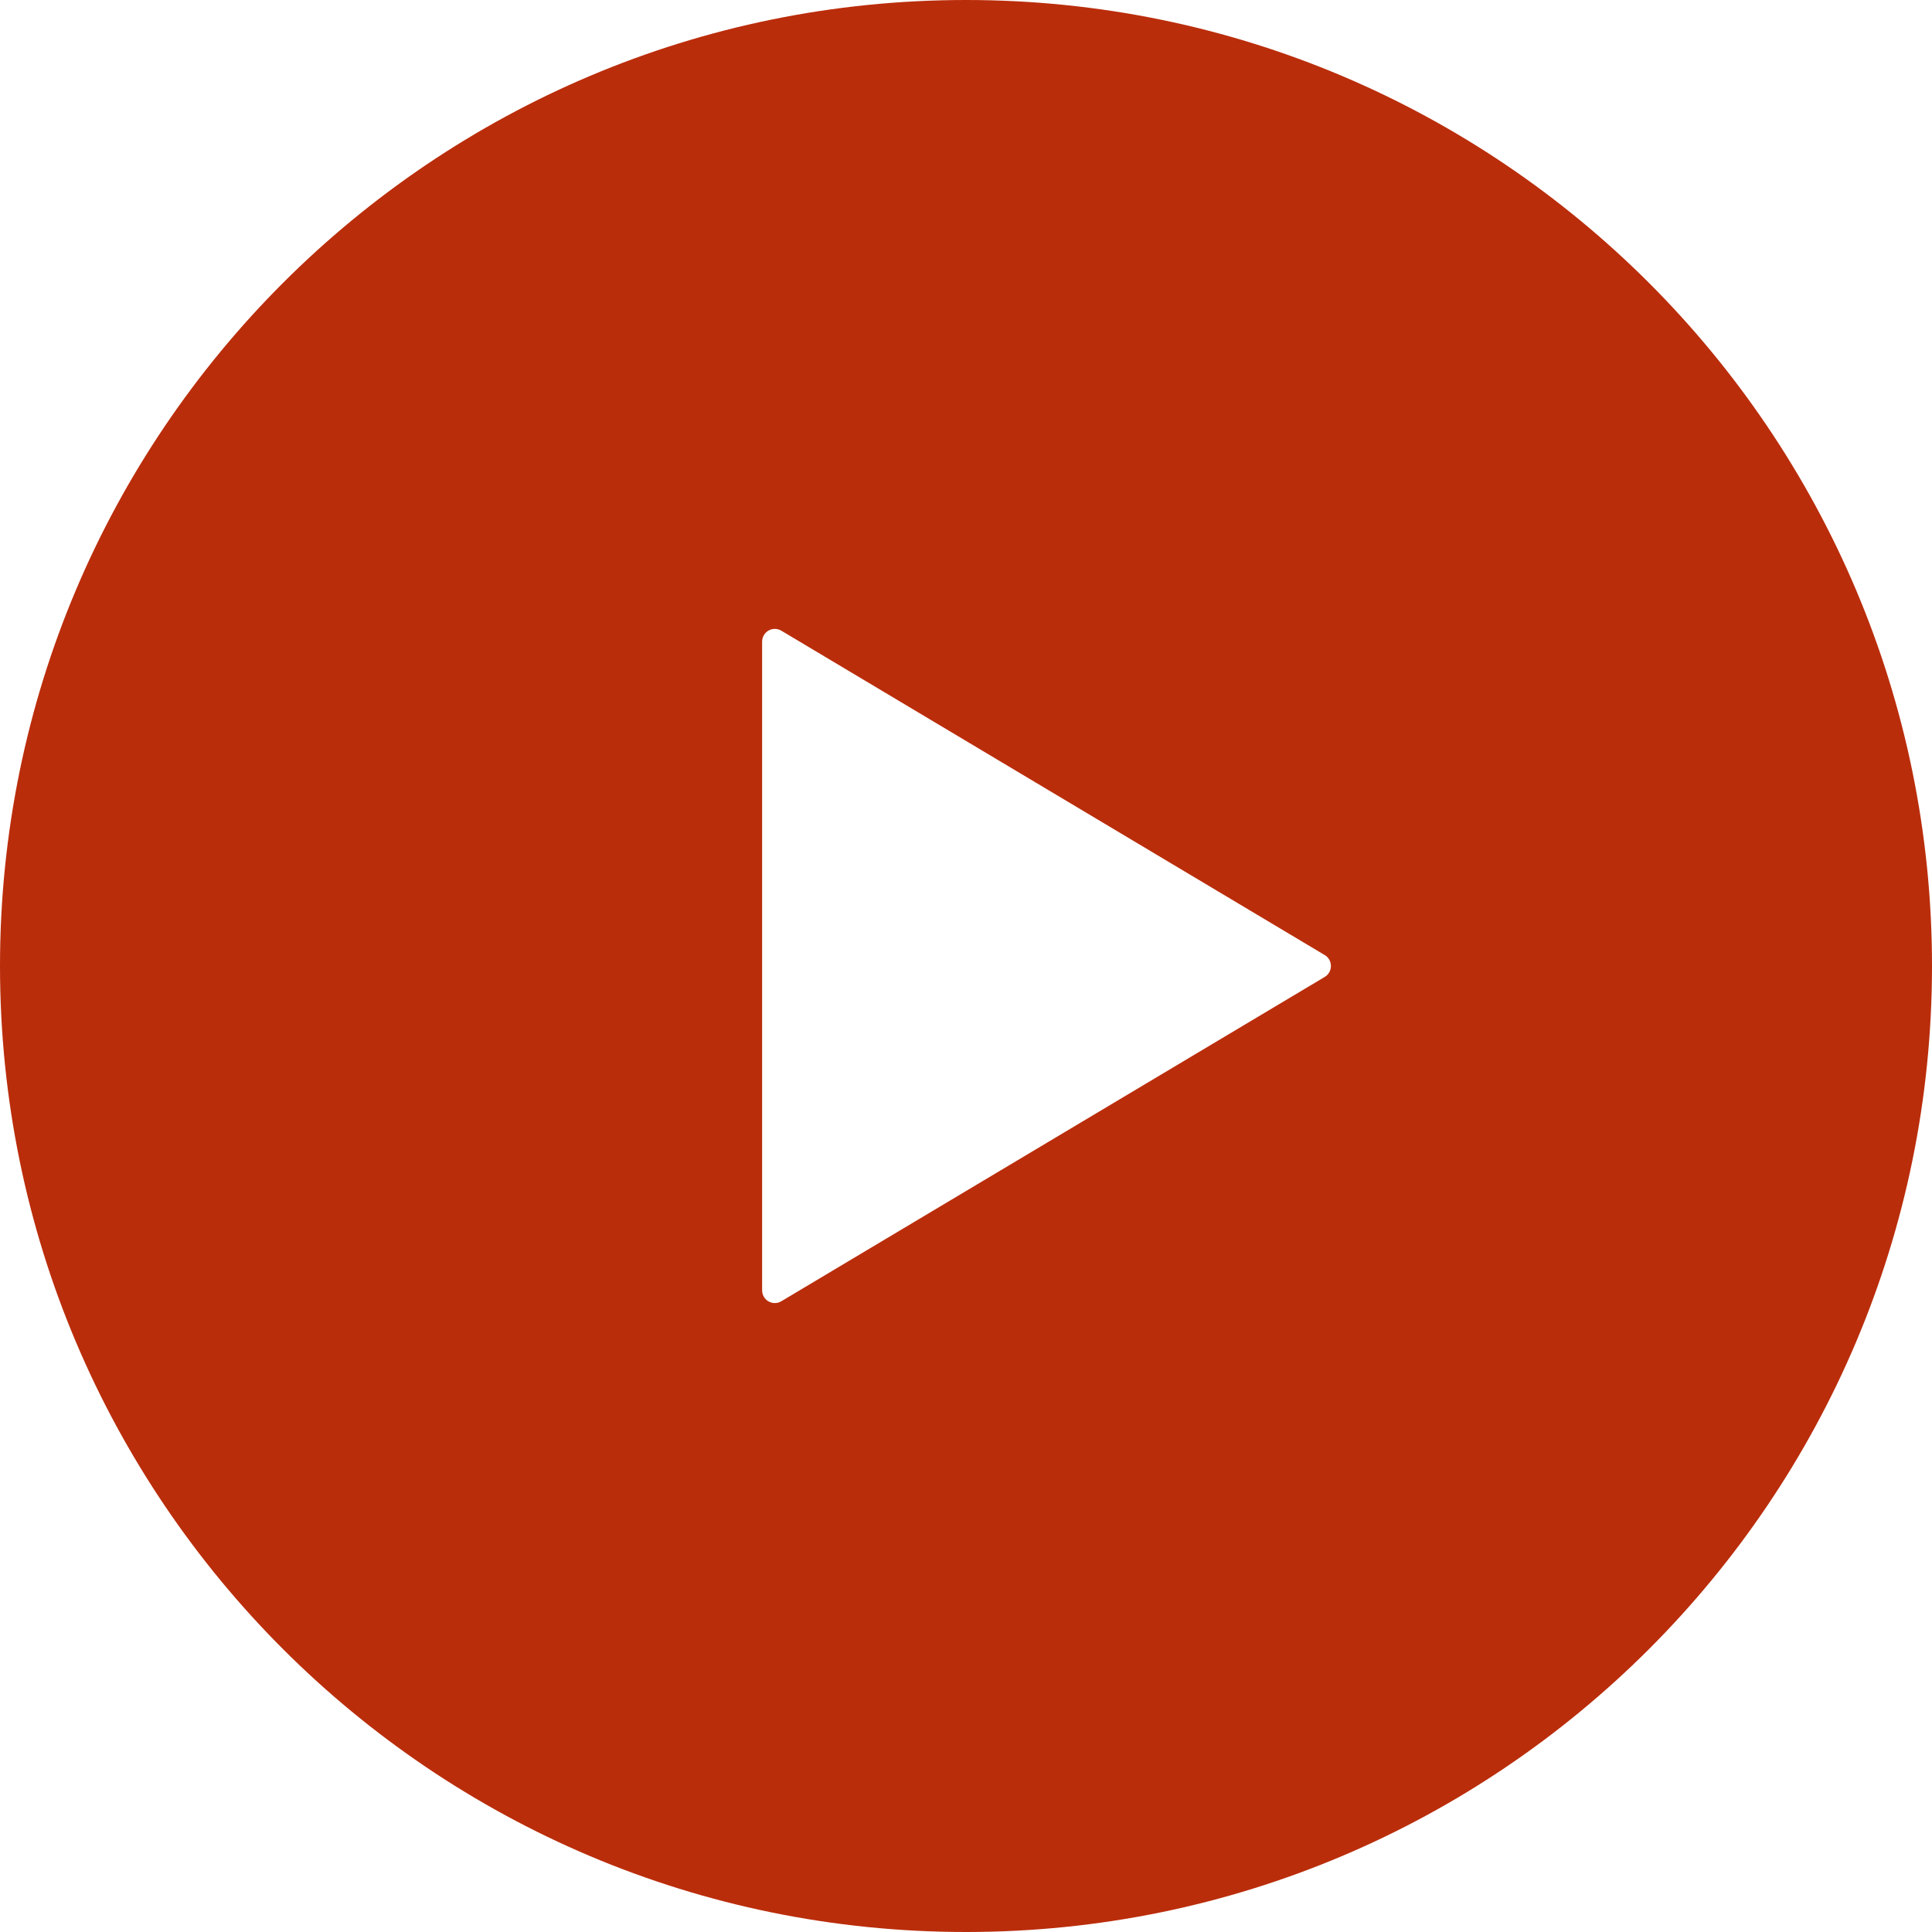
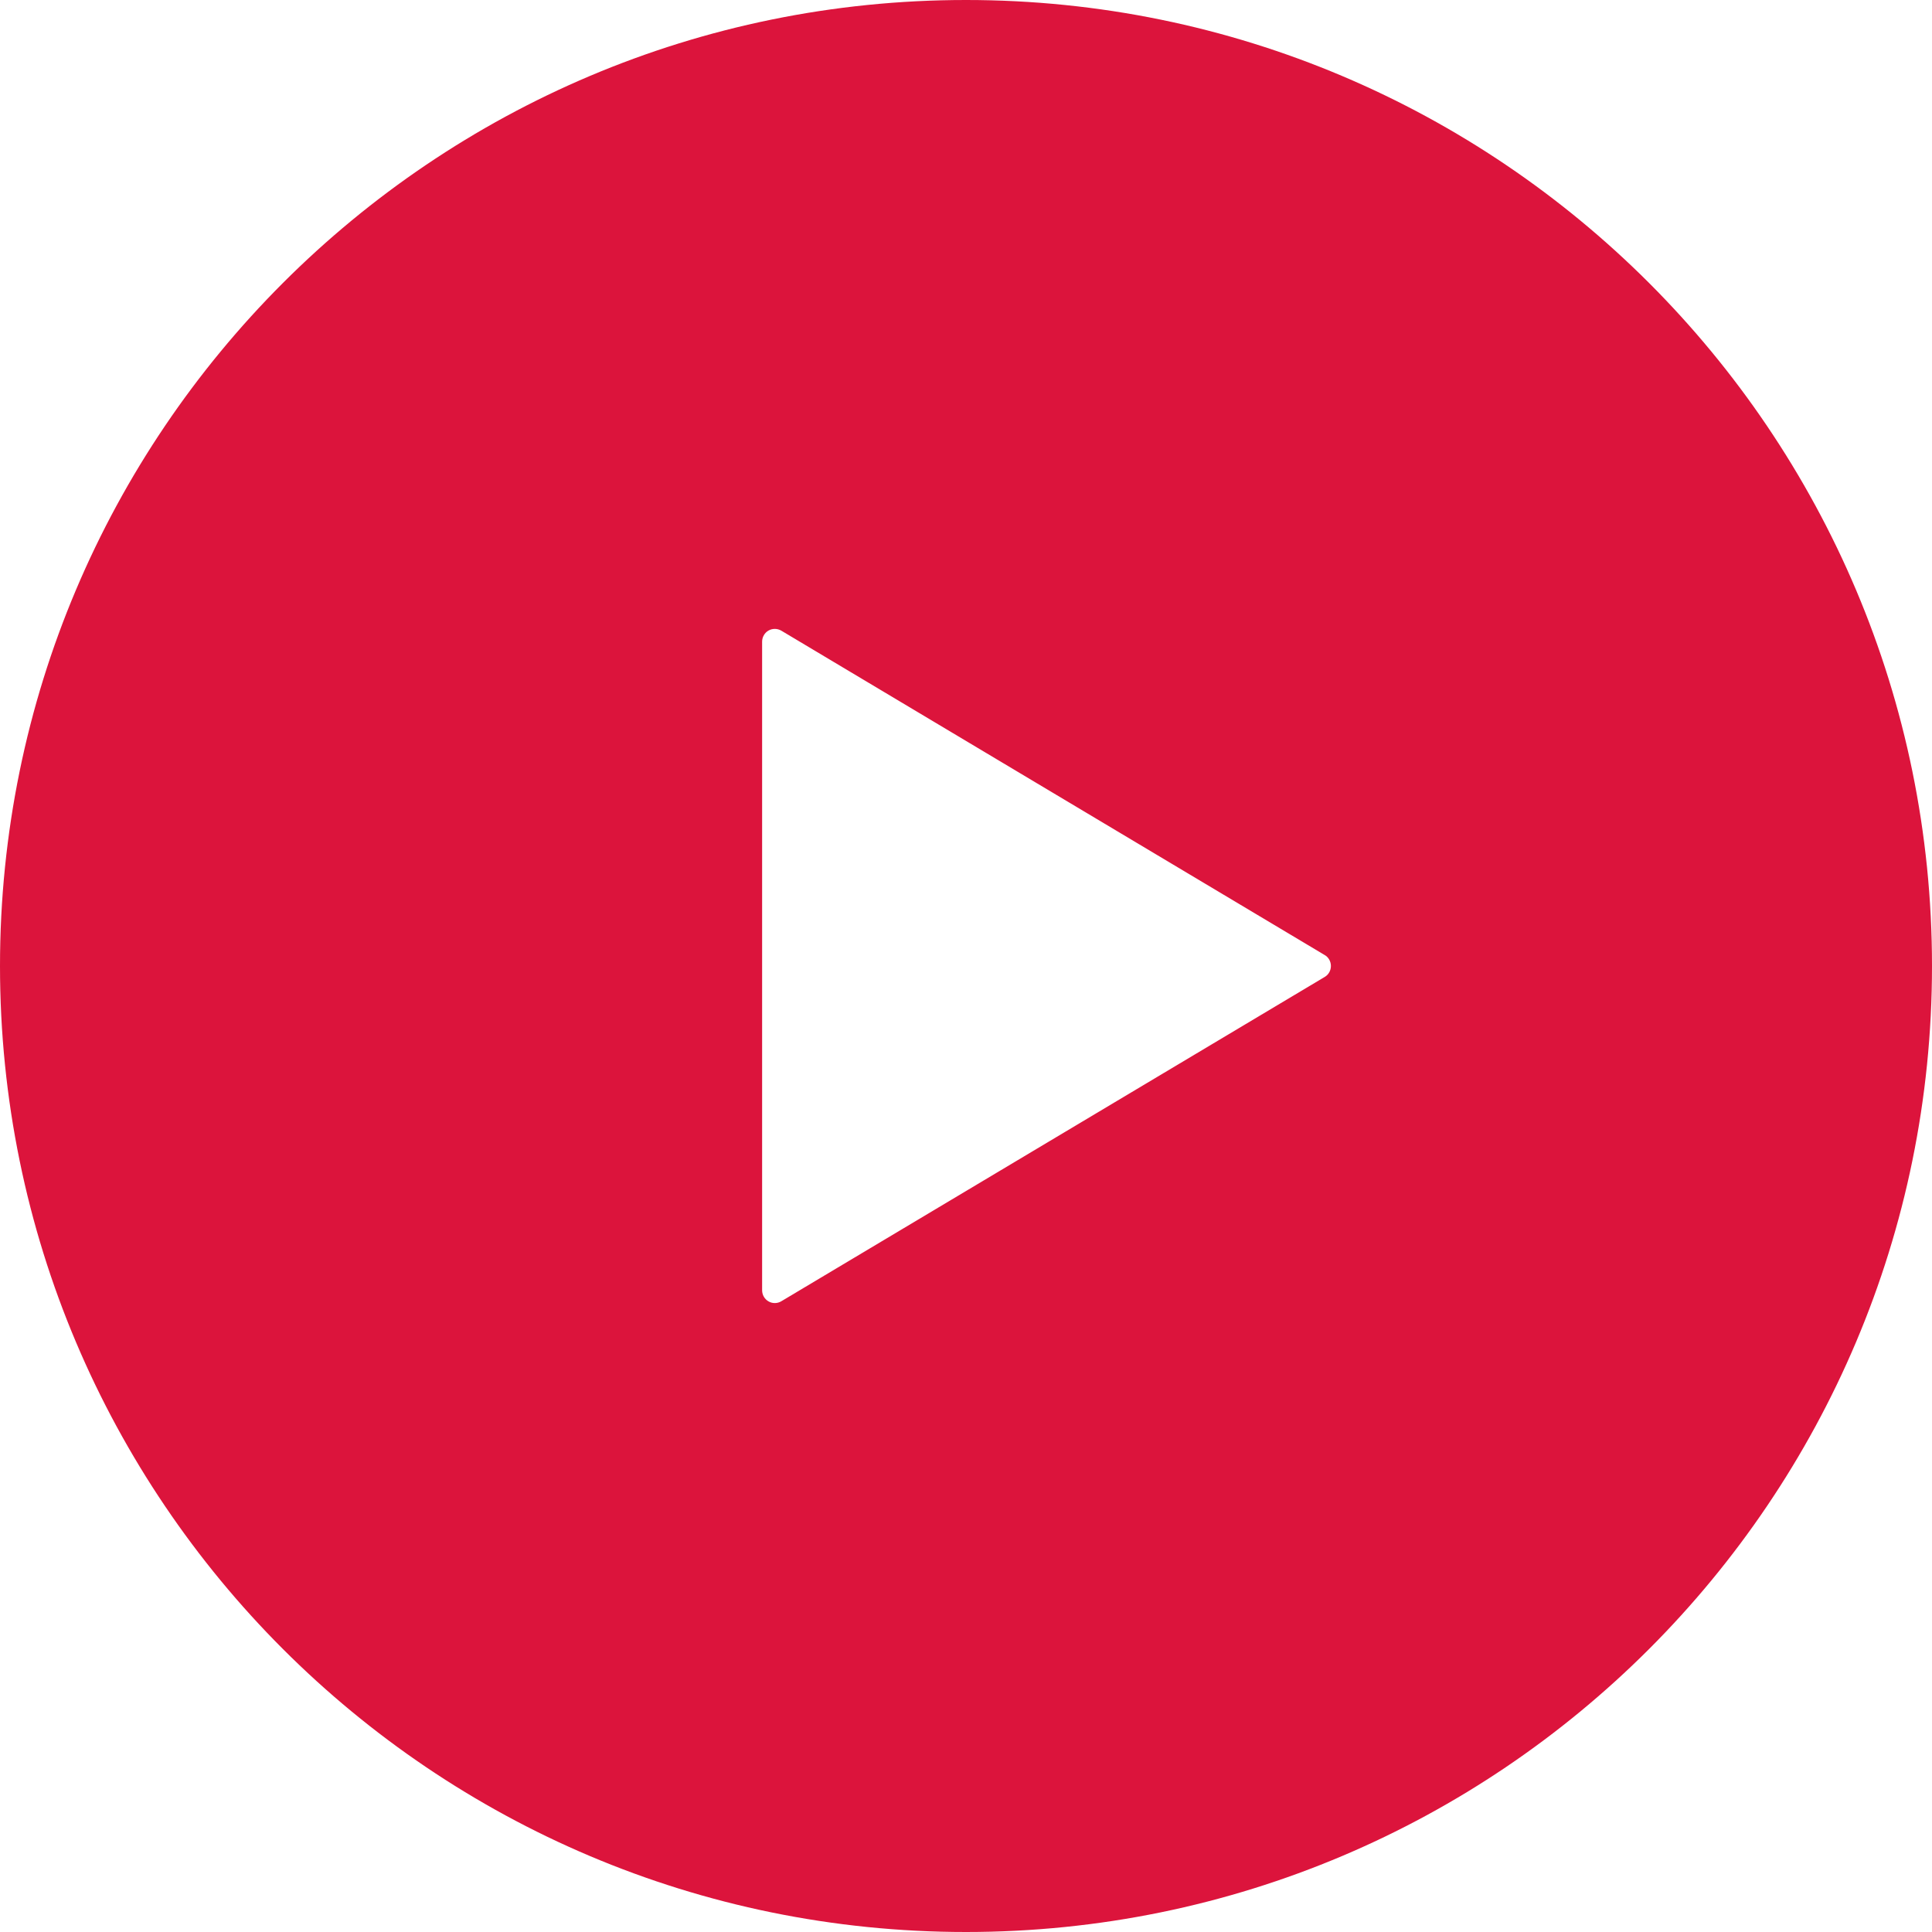
<svg xmlns="http://www.w3.org/2000/svg" version="1.1" id="_x32_" x="0px" y="0px" viewBox="0 0 512 512" style="enable-background:new 0 0 512 512;" xml:space="preserve">
  <g>
-     <path class="st0" d="M256,0C114.625,0,0,114.625,0,256c0,141.374,114.625,256,256,256c141.374,0,256-114.626,256-256   C512,114.625,397.374,0,256,0z M351.062,258.898l-144,85.945c-1.031,0.626-2.344,0.657-3.406,0.031   c-1.031-0.594-1.687-1.702-1.687-2.937v-85.946v-85.946c0-1.218,0.656-2.343,1.687-2.938c1.062-0.609,2.375-0.578,3.406,0.031   l144,85.962c1.031,0.586,1.641,1.718,1.641,2.89C352.703,257.187,352.094,258.297,351.062,258.898z" style="fill:#ba2d0b;" />
+     <path class="st0" d="M256,0C114.625,0,0,114.625,0,256c0,141.374,114.625,256,256,256c141.374,0,256-114.626,256-256   C512,114.625,397.374,0,256,0z M351.062,258.898l-144,85.945c-1.031,0.626-2.344,0.657-3.406,0.031   c-1.031-0.594-1.687-1.702-1.687-2.937v-85.946v-85.946c0-1.218,0.656-2.343,1.687-2.938c1.062-0.609,2.375-0.578,3.406,0.031   l144,85.962c1.031,0.586,1.641,1.718,1.641,2.89C352.703,257.187,352.094,258.297,351.062,258.898z" style="fill:#dc143c;" />
  </g>
</svg>
